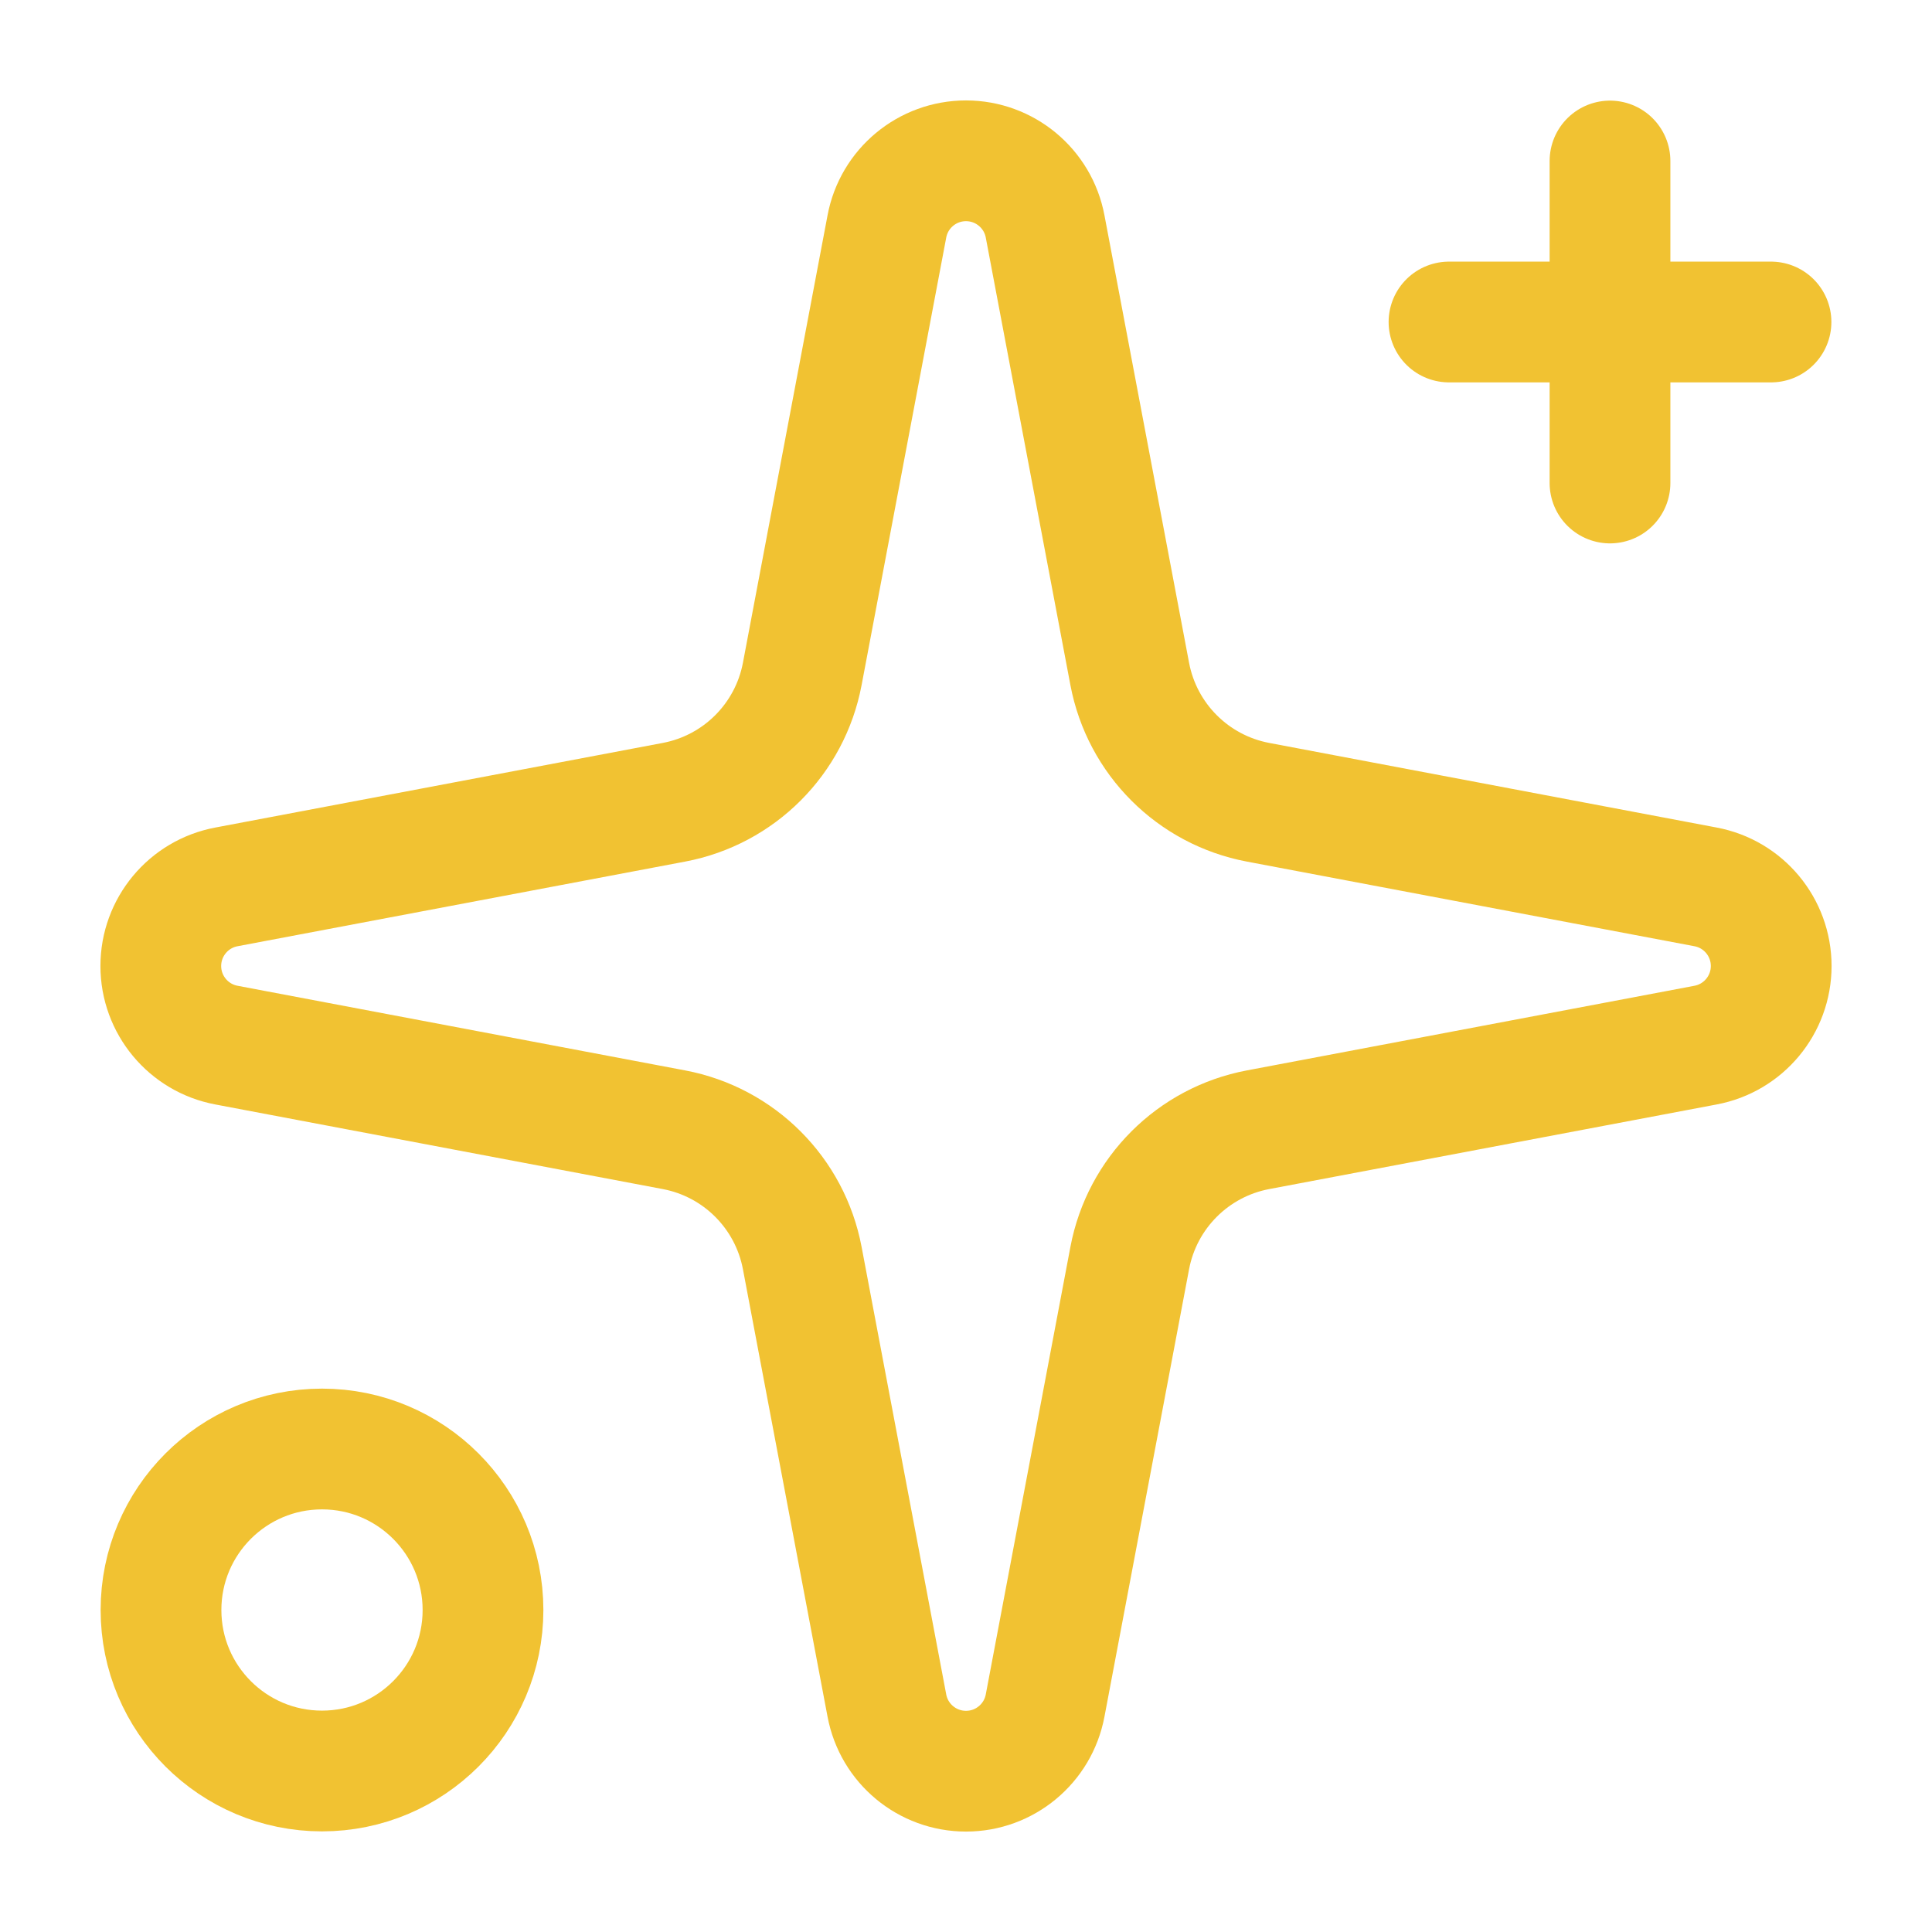
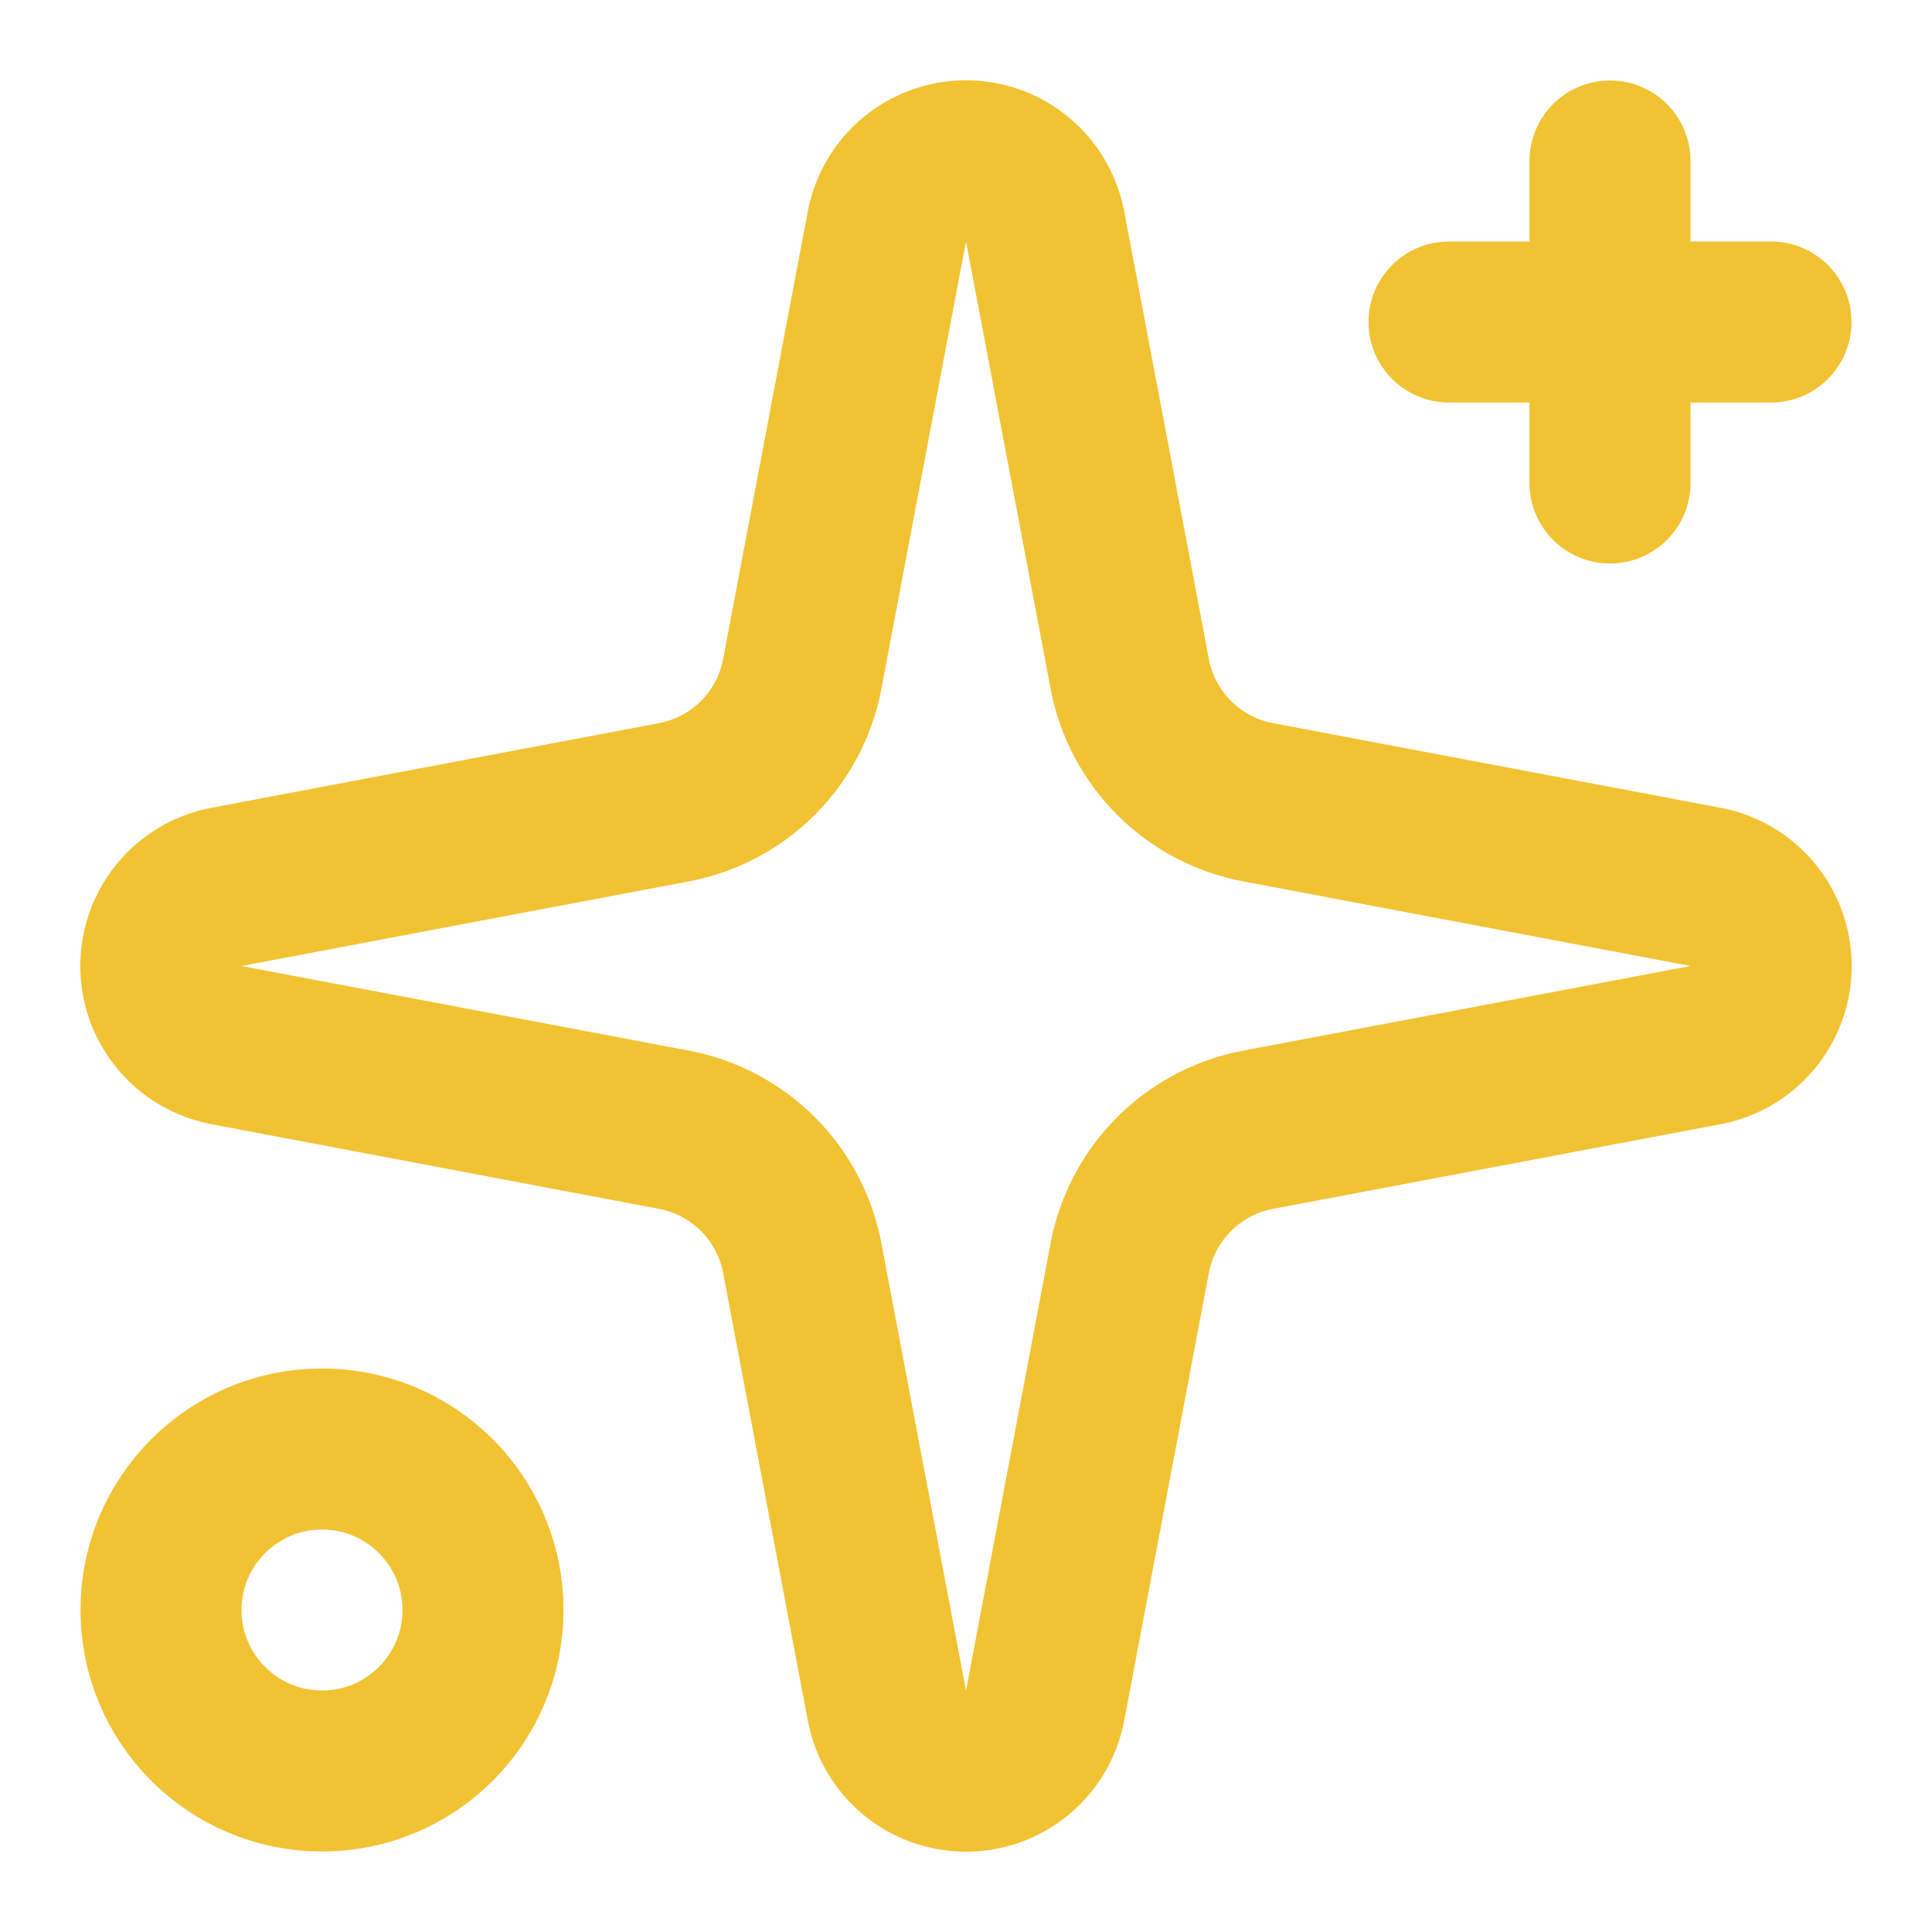
- <svg xmlns="http://www.w3.org/2000/svg" width="24" height="24" viewBox="0 0 24 24" fill="none" stroke="none" stroke-width="1.5" stroke-linecap="round" stroke-linejoin="round">
+ <svg xmlns="http://www.w3.org/2000/svg" width="24" height="24" viewBox="0 0 24 24" fill="none" stroke="none" stroke-width="2" stroke-linecap="round" stroke-linejoin="round">
  <path fill="none" stroke="#f1c232" d="M11.017 2.814a1 1 0 0 1 1.966 0l1.051 5.558a2 2 0 0 0 1.594 1.594l5.558 1.051a1 1 0 0 1 0 1.966l-5.558 1.051a2 2 0 0 0-1.594 1.594l-1.051 5.558a1 1 0 0 1-1.966 0l-1.051-5.558a2 2 0 0 0-1.594-1.594l-5.558-1.051a1 1 0 0 1 0-1.966l5.558-1.051a2 2 0 0 0 1.594-1.594z" />
  <path d="M20 2v4M22 4h-4" fill="none" stroke="#f1c232" />
  <circle cx="4" cy="20" r="2" fill="none" stroke="#f1c232" />
</svg>
